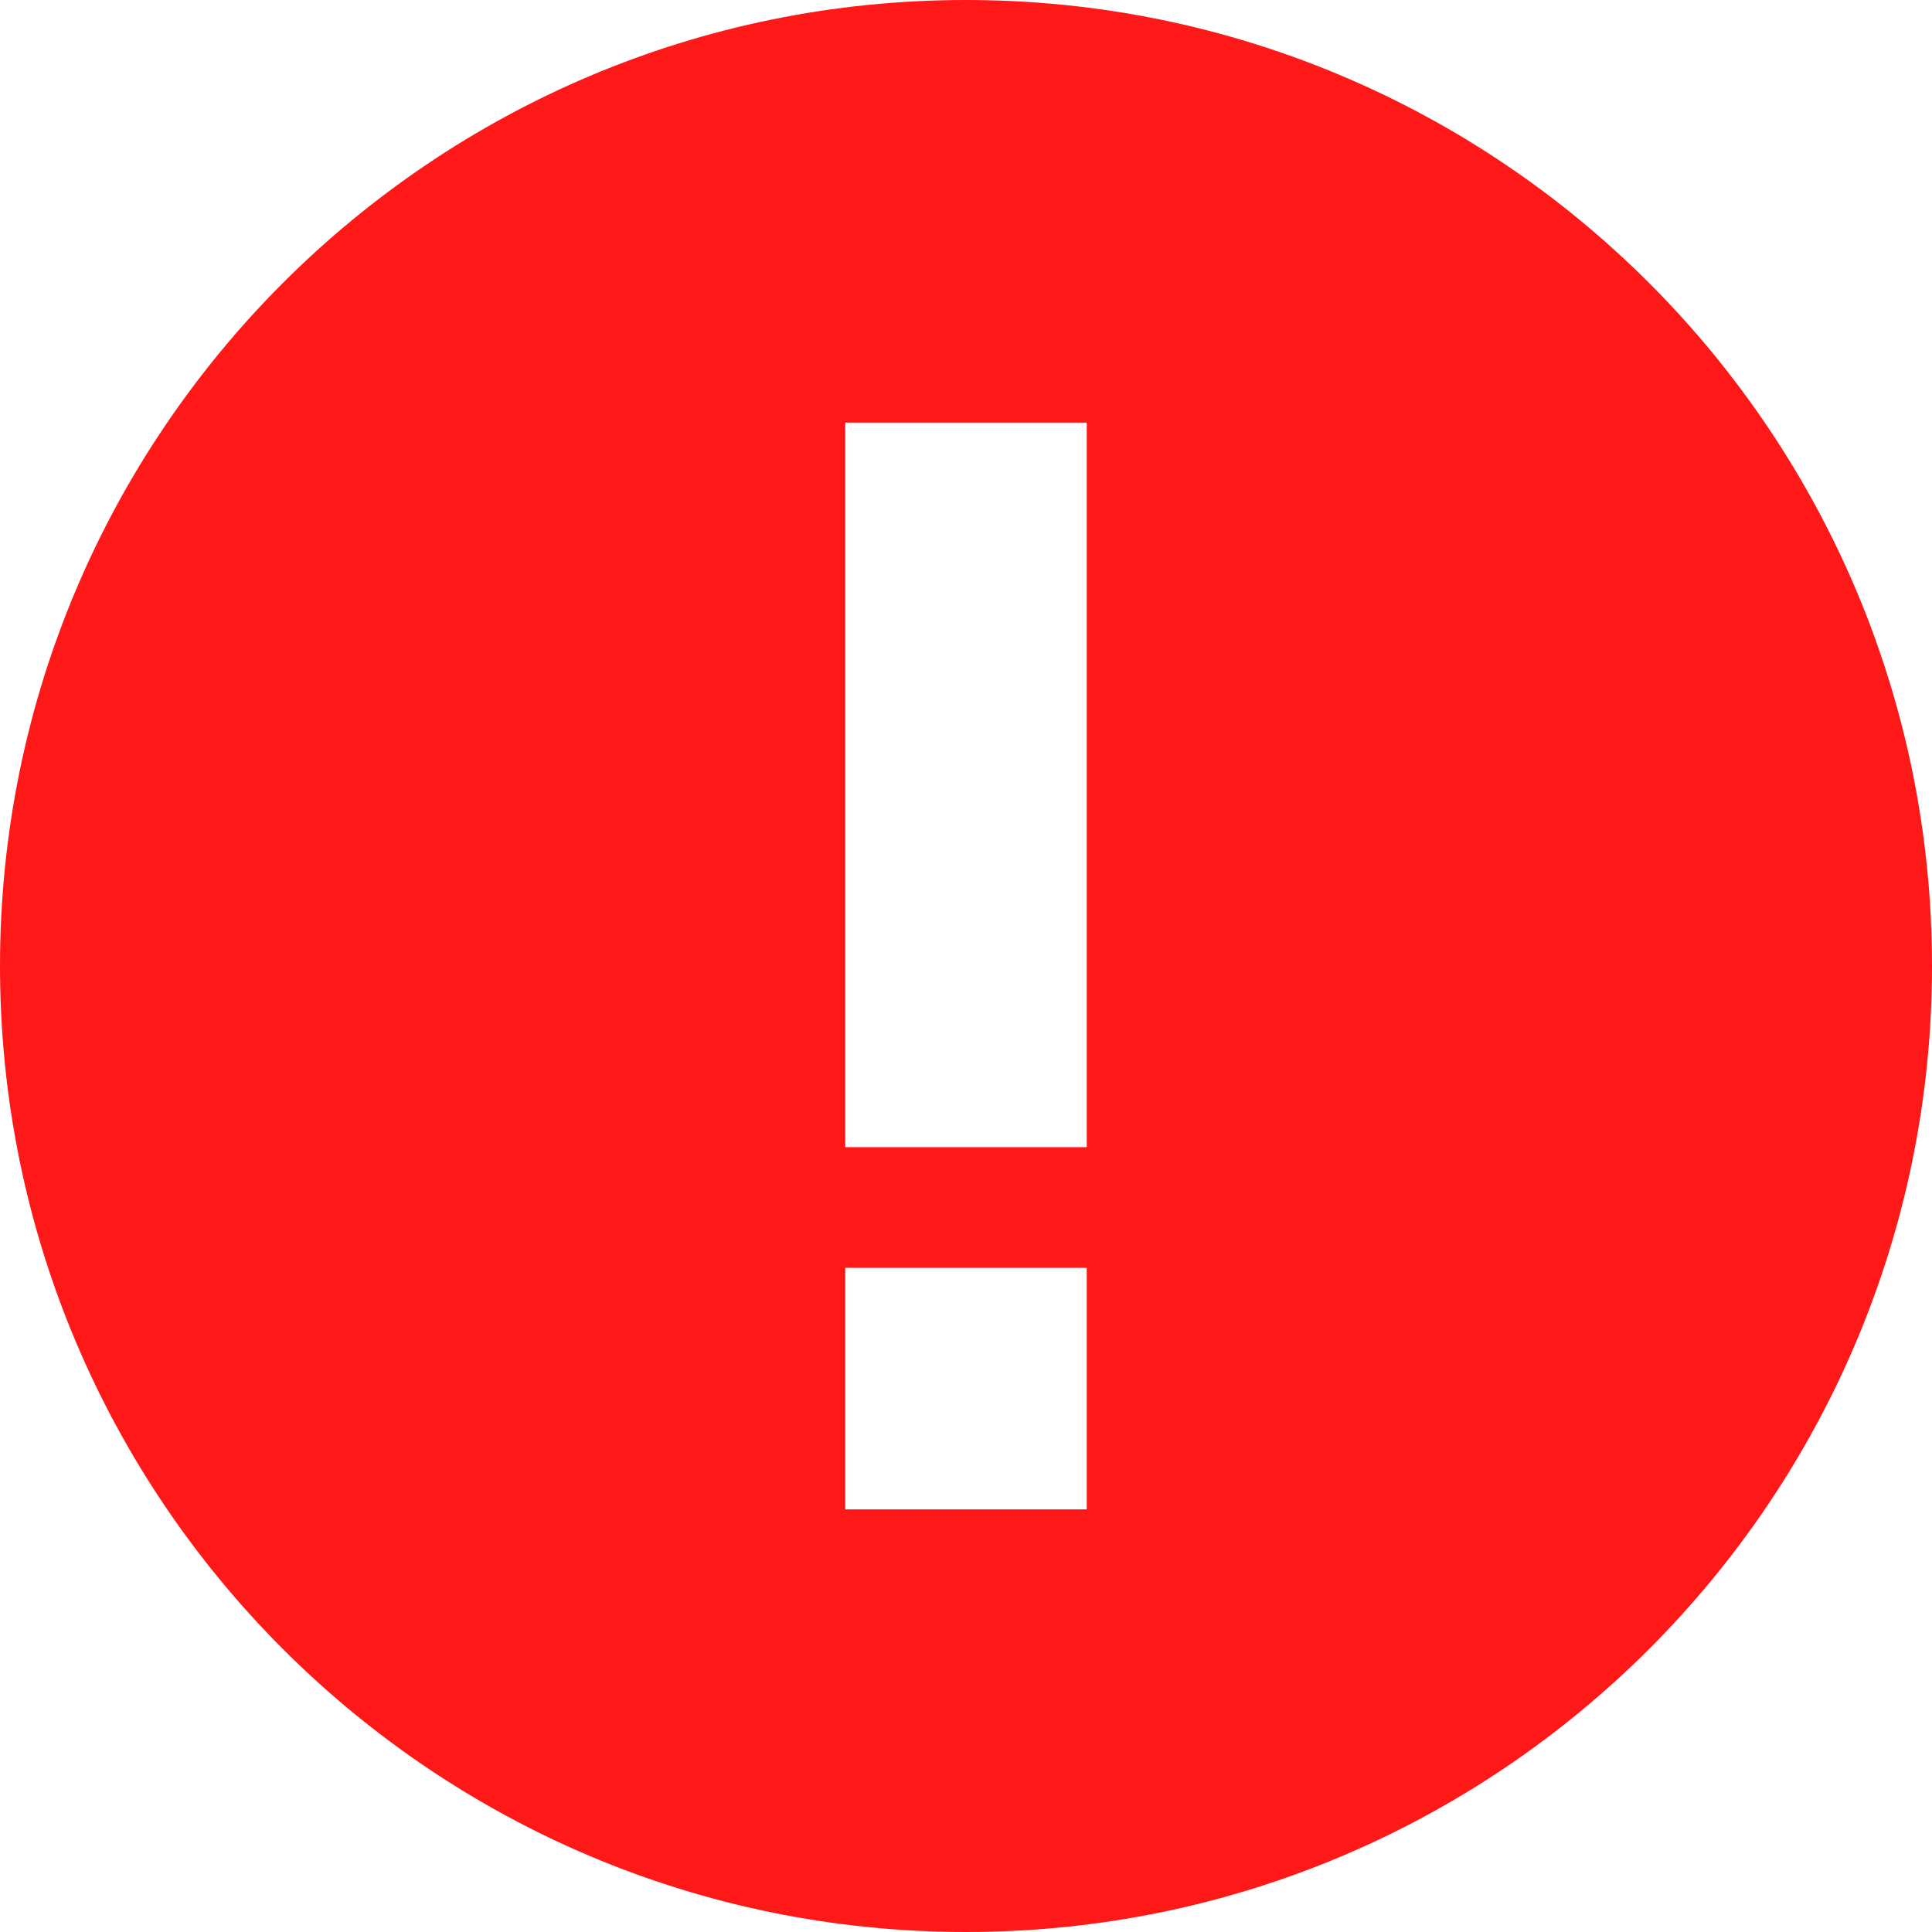
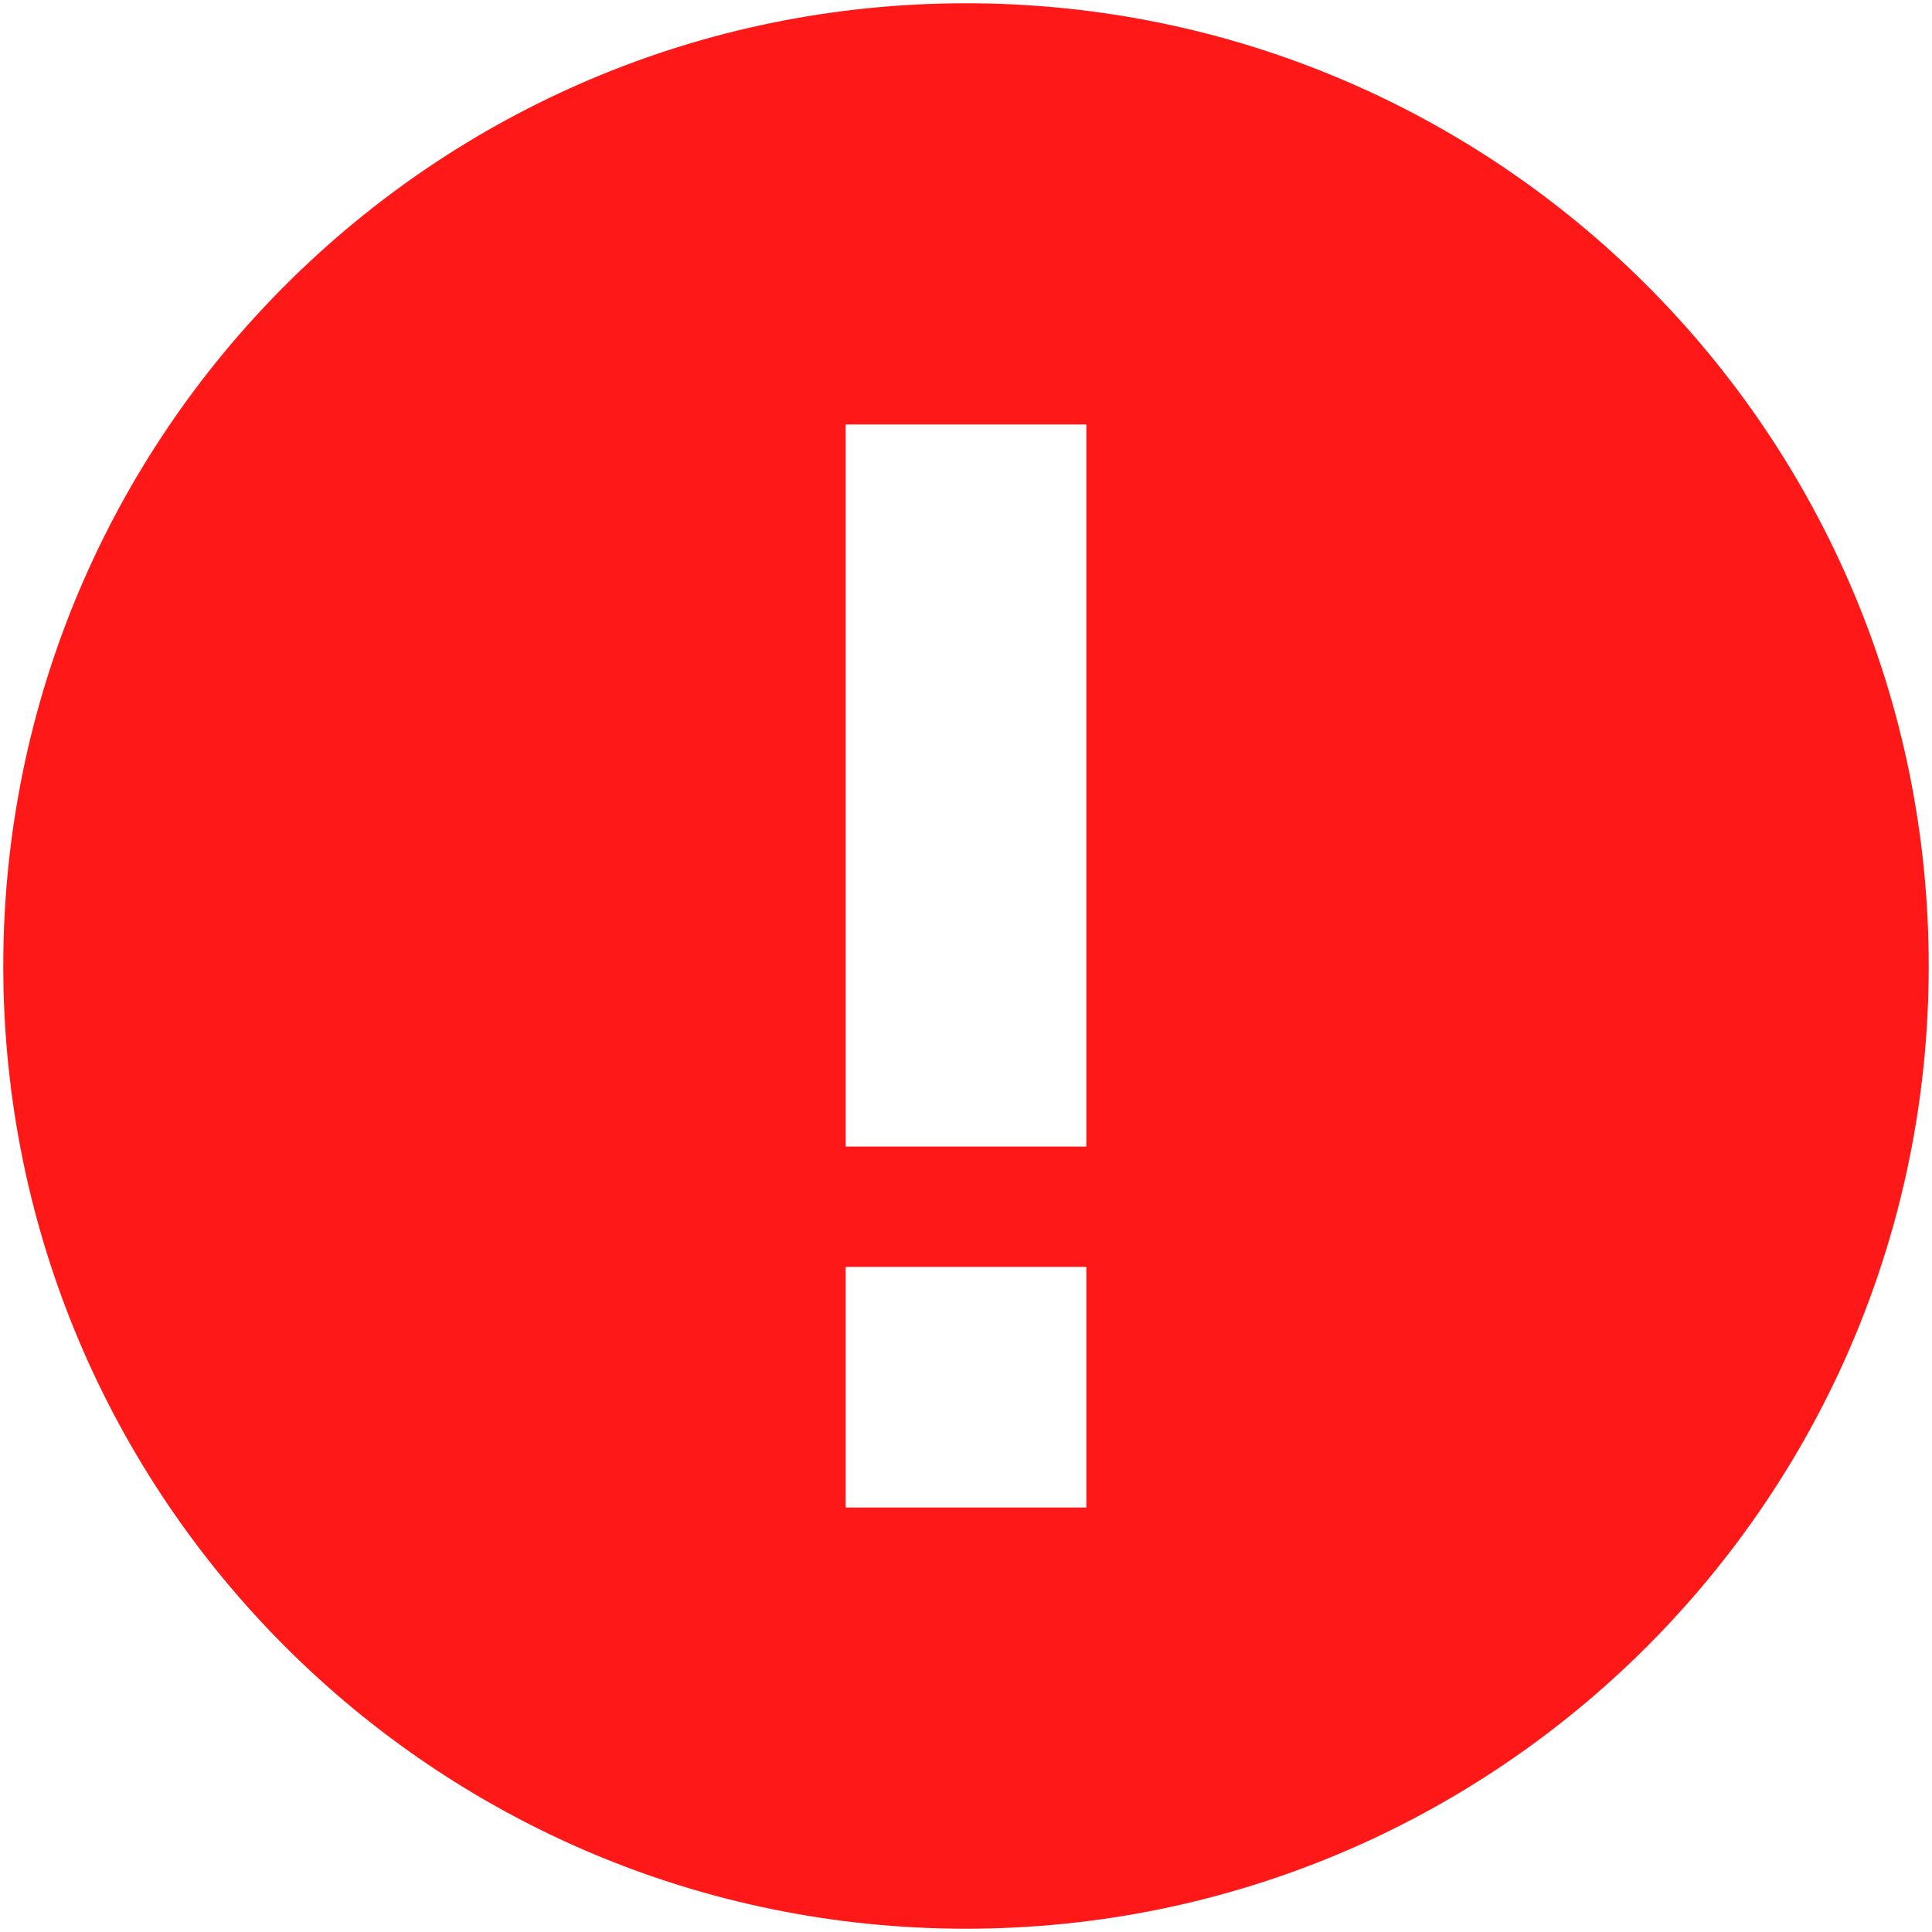
- <svg xmlns="http://www.w3.org/2000/svg" width="16" height="16" viewBox="0 0 16 16">
-   <g fill="none" fill-rule="evenodd">
-     <path fill="#FF1818" fill-rule="nonzero" d="M8 16A8 8 0 1 1 8 0a8 8 0 0 1 0 16zM7 3.5v6h2v-6H7zm0 7v2h2v-2H7z" />
+ <svg width="20" height="20" viewBox="0 0 20 20" version="1.1">
+   <g id="g4" style="fill:none;fill-rule:evenodd;stroke-width:0.803" transform="matrix(1.245763,0,0,1.245763,0.0338984,0.0338984)">
+     <path d="M 8,16 A 8,8 0 1 1 8,0 8,8 0 0 1 8,16 Z M 7,3.5 v 6 h 2 v -6 z m 0,7 v 2 h 2 v -2 z" id="path2" style="fill:#ff1818;fill-rule:nonzero;stroke-width:0.803" />
  </g>
</svg>
